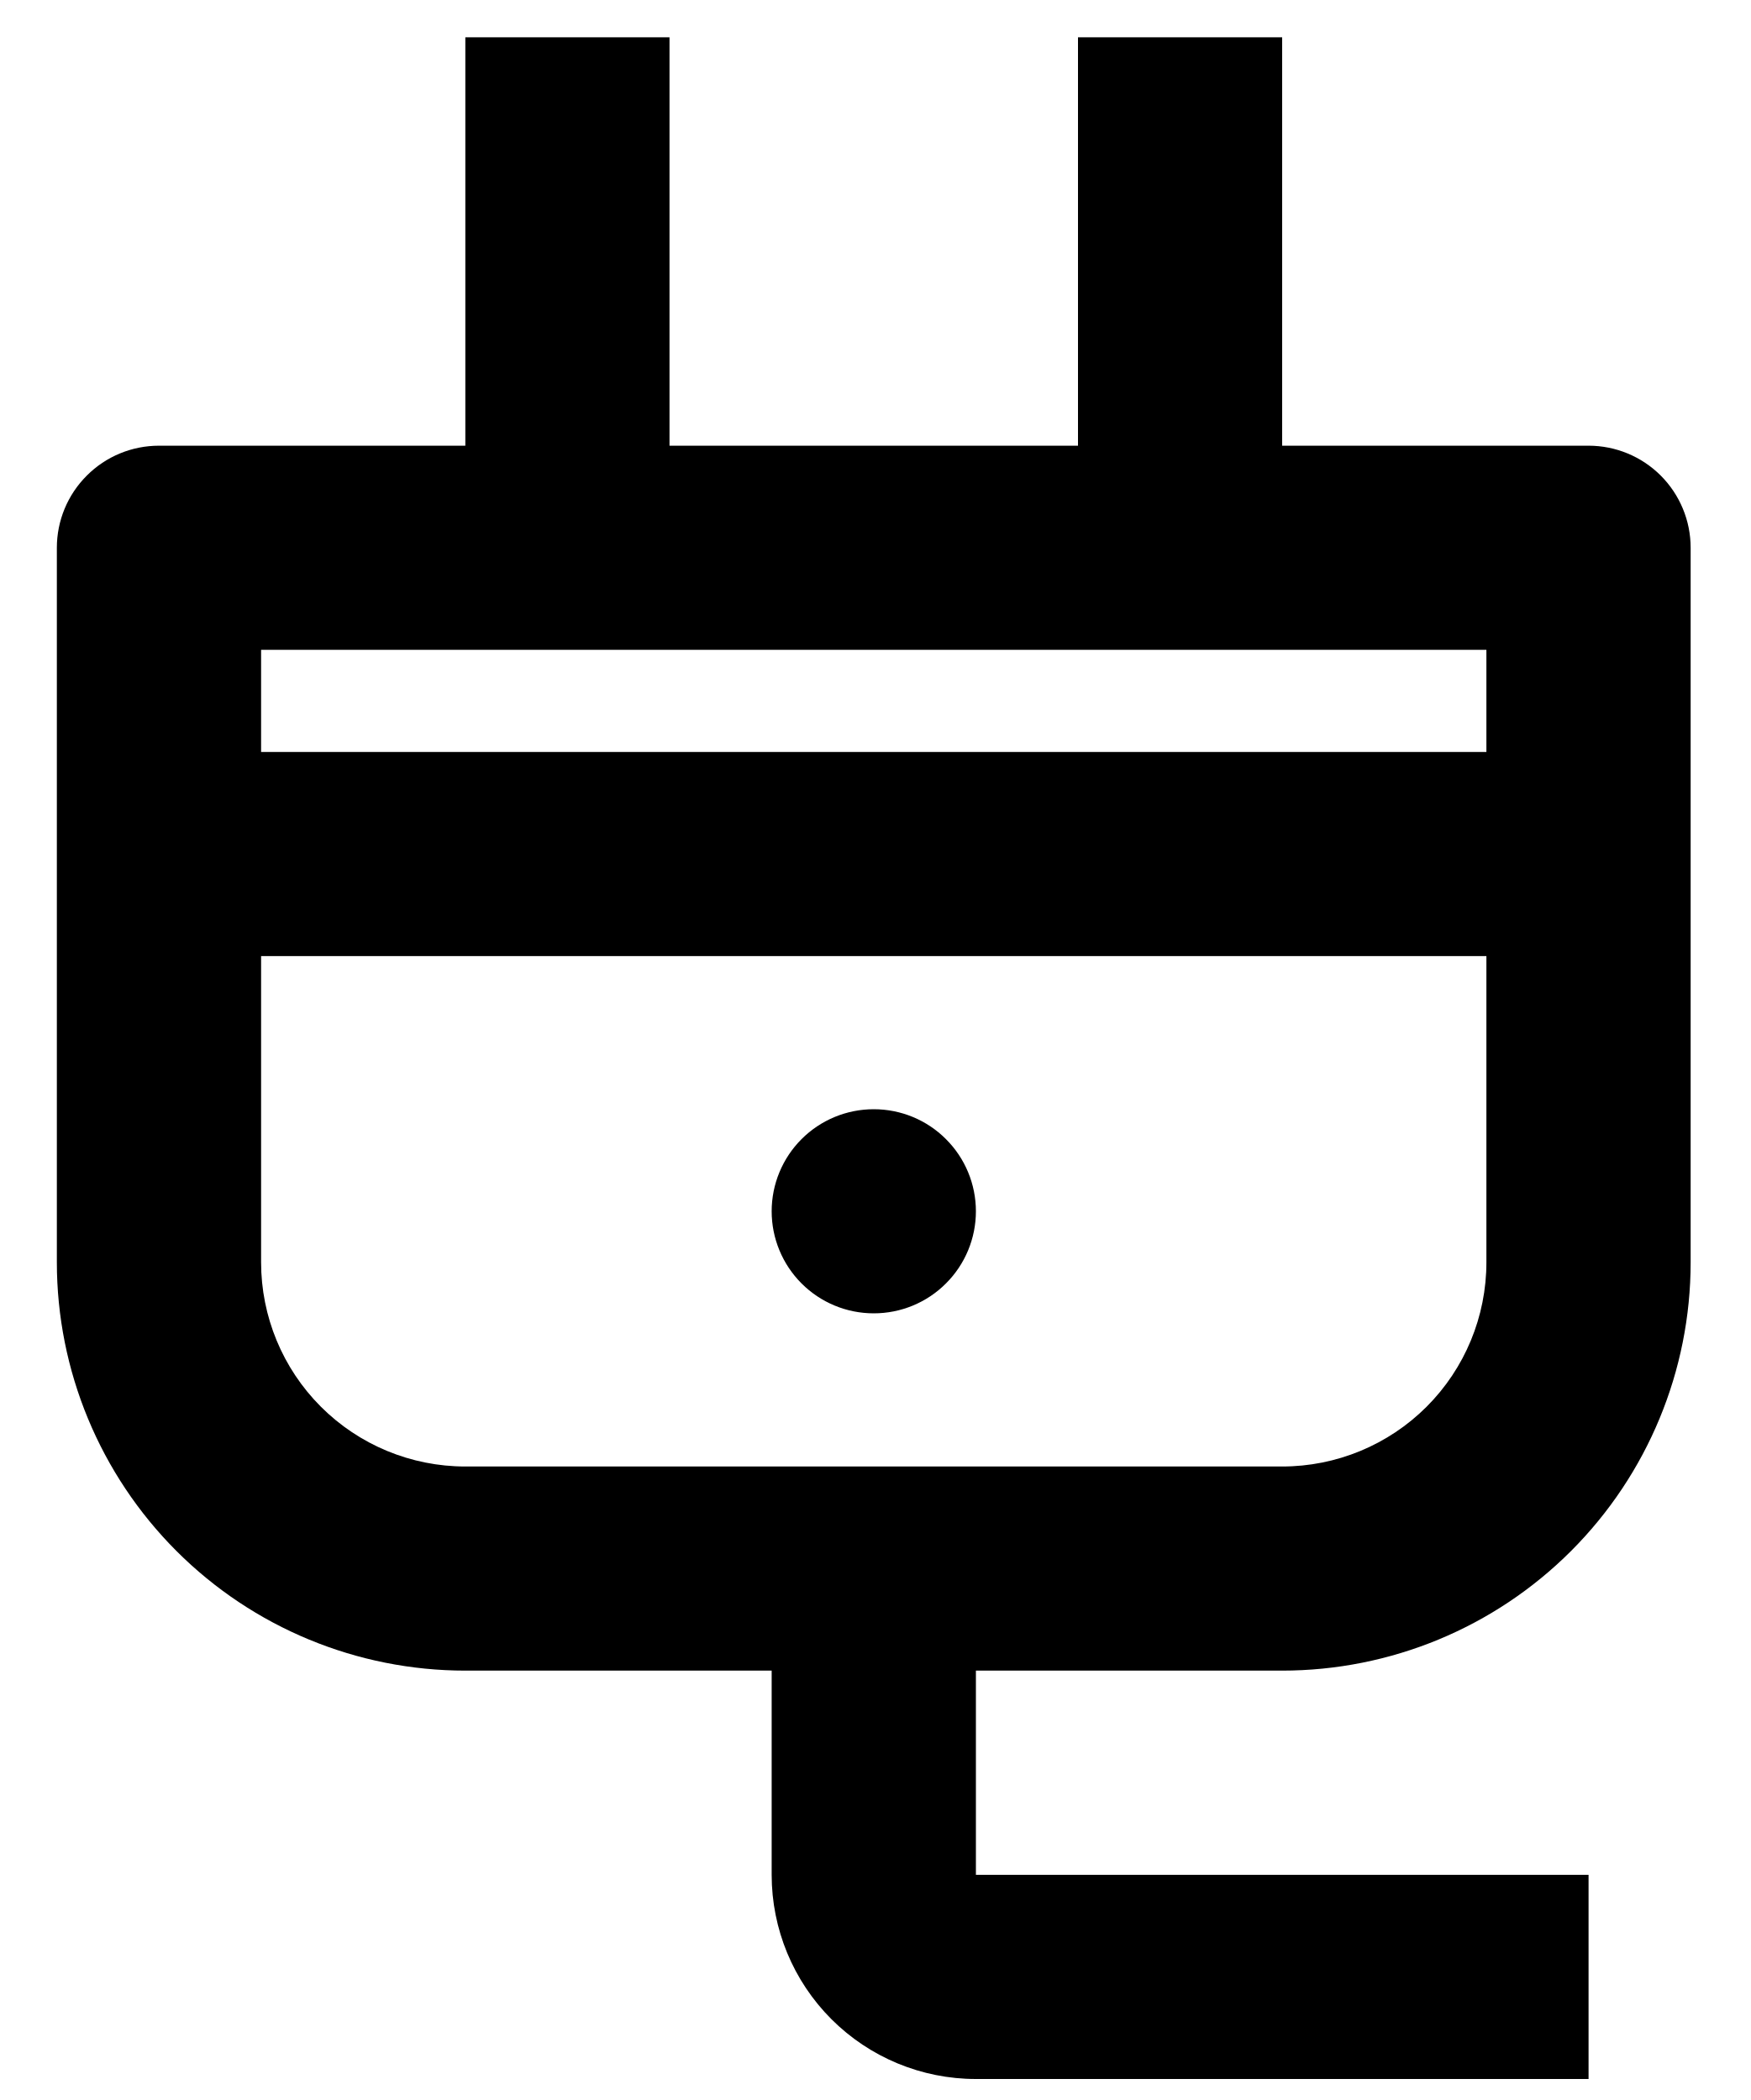
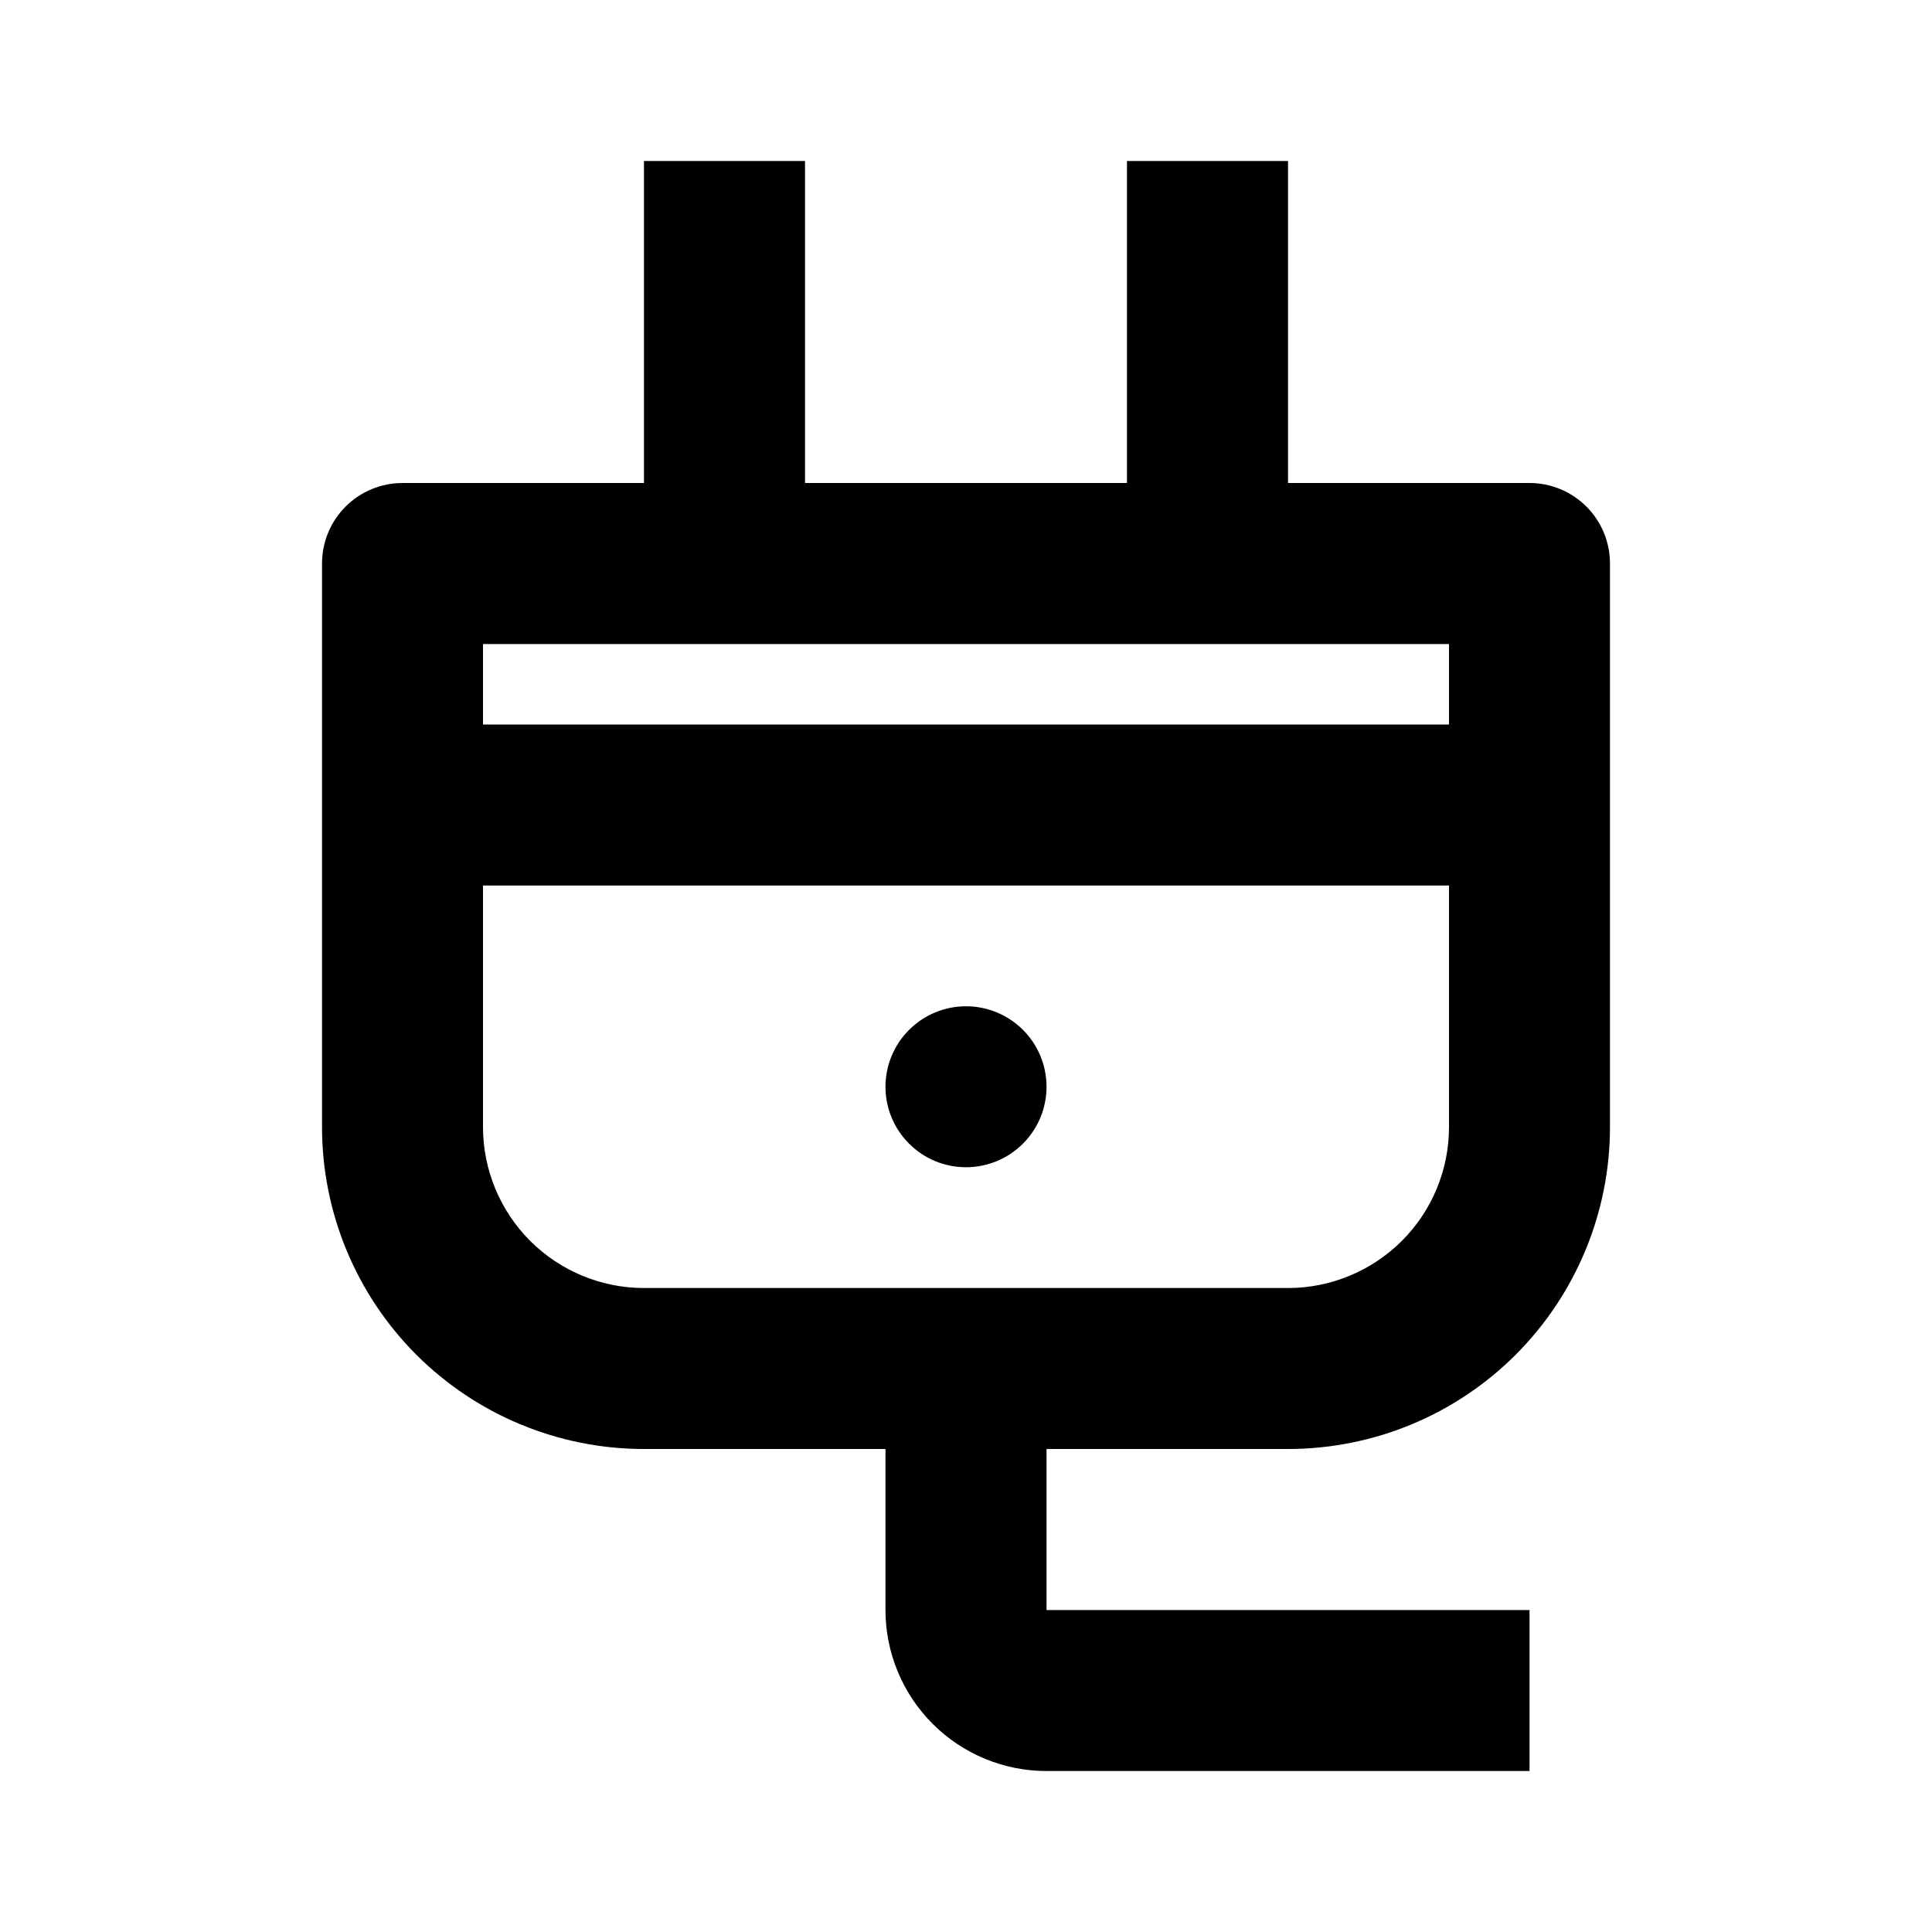
- <svg xmlns="http://www.w3.org/2000/svg" width="25" height="30" viewBox="0 0 25 30" fill="none">
-   <path d="M13.938 23.866V26.783H22.688V29.7H13.938C13.164 29.7 12.422 29.393 11.875 28.846C11.328 28.299 11.021 27.557 11.021 26.783V23.866H6.646C5.099 23.866 3.615 23.252 2.521 22.158C1.427 21.064 0.812 19.58 0.812 18.033V7.825C0.812 7.438 0.966 7.067 1.24 6.794C1.513 6.52 1.884 6.367 2.271 6.367H6.646V0.533H9.562V6.367H15.396V0.533H18.312V6.367H22.688C23.074 6.367 23.445 6.52 23.719 6.794C23.992 7.067 24.146 7.438 24.146 7.825V18.033C24.146 19.58 23.531 21.064 22.437 22.158C21.343 23.252 19.86 23.866 18.312 23.866H13.938ZM6.646 20.95H18.312C19.086 20.95 19.828 20.643 20.375 20.096C20.922 19.549 21.229 18.807 21.229 18.033V13.658H3.729V18.033C3.729 18.807 4.036 19.549 4.583 20.096C5.13 20.643 5.872 20.95 6.646 20.95ZM21.229 9.283H3.729V10.742H21.229V9.283ZM12.479 18.762C12.092 18.762 11.722 18.609 11.448 18.335C11.175 18.062 11.021 17.691 11.021 17.304C11.021 16.917 11.175 16.546 11.448 16.273C11.722 15.999 12.092 15.846 12.479 15.846C12.866 15.846 13.237 15.999 13.51 16.273C13.784 16.546 13.938 16.917 13.938 17.304C13.938 17.691 13.784 18.062 13.51 18.335C13.237 18.609 12.866 18.762 12.479 18.762Z" fill="#000" />
+ <svg xmlns="http://www.w3.org/2000/svg" width="25" height="25" viewBox="0 0 25 25" fill="none">
+   <path d="M13.542 18.75V20.834H19.792V22.917H13.542C12.989 22.917 12.459 22.697 12.069 22.307C11.678 21.916 11.458 21.386 11.458 20.834V18.75H8.333C7.228 18.75 6.169 18.311 5.387 17.53C4.606 16.748 4.167 15.689 4.167 14.584V7.292C4.167 7.016 4.276 6.751 4.472 6.555C4.667 6.36 4.932 6.25 5.208 6.25H8.333V2.083H10.417V6.25H14.583V2.083H16.667V6.25H19.792C20.068 6.25 20.333 6.36 20.528 6.555C20.724 6.751 20.833 7.016 20.833 7.292V14.584C20.833 15.689 20.394 16.748 19.613 17.53C18.832 18.311 17.772 18.75 16.667 18.75H13.542ZM8.333 16.667H16.667C17.219 16.667 17.749 16.447 18.14 16.057C18.531 15.666 18.75 15.136 18.75 14.584V11.459H6.25V14.584C6.25 15.136 6.47 15.666 6.86 16.057C7.251 16.447 7.781 16.667 8.333 16.667ZM18.75 8.334H6.25V9.375H18.75V8.334ZM12.5 15.104C12.224 15.104 11.959 14.995 11.764 14.799C11.568 14.604 11.458 14.339 11.458 14.063C11.458 13.786 11.568 13.521 11.764 13.326C11.959 13.131 12.224 13.021 12.5 13.021C12.776 13.021 13.041 13.131 13.237 13.326C13.432 13.521 13.542 13.786 13.542 14.063C13.542 14.339 13.432 14.604 13.237 14.799C13.041 14.995 12.776 15.104 12.5 15.104Z" fill="#000" />
</svg>
